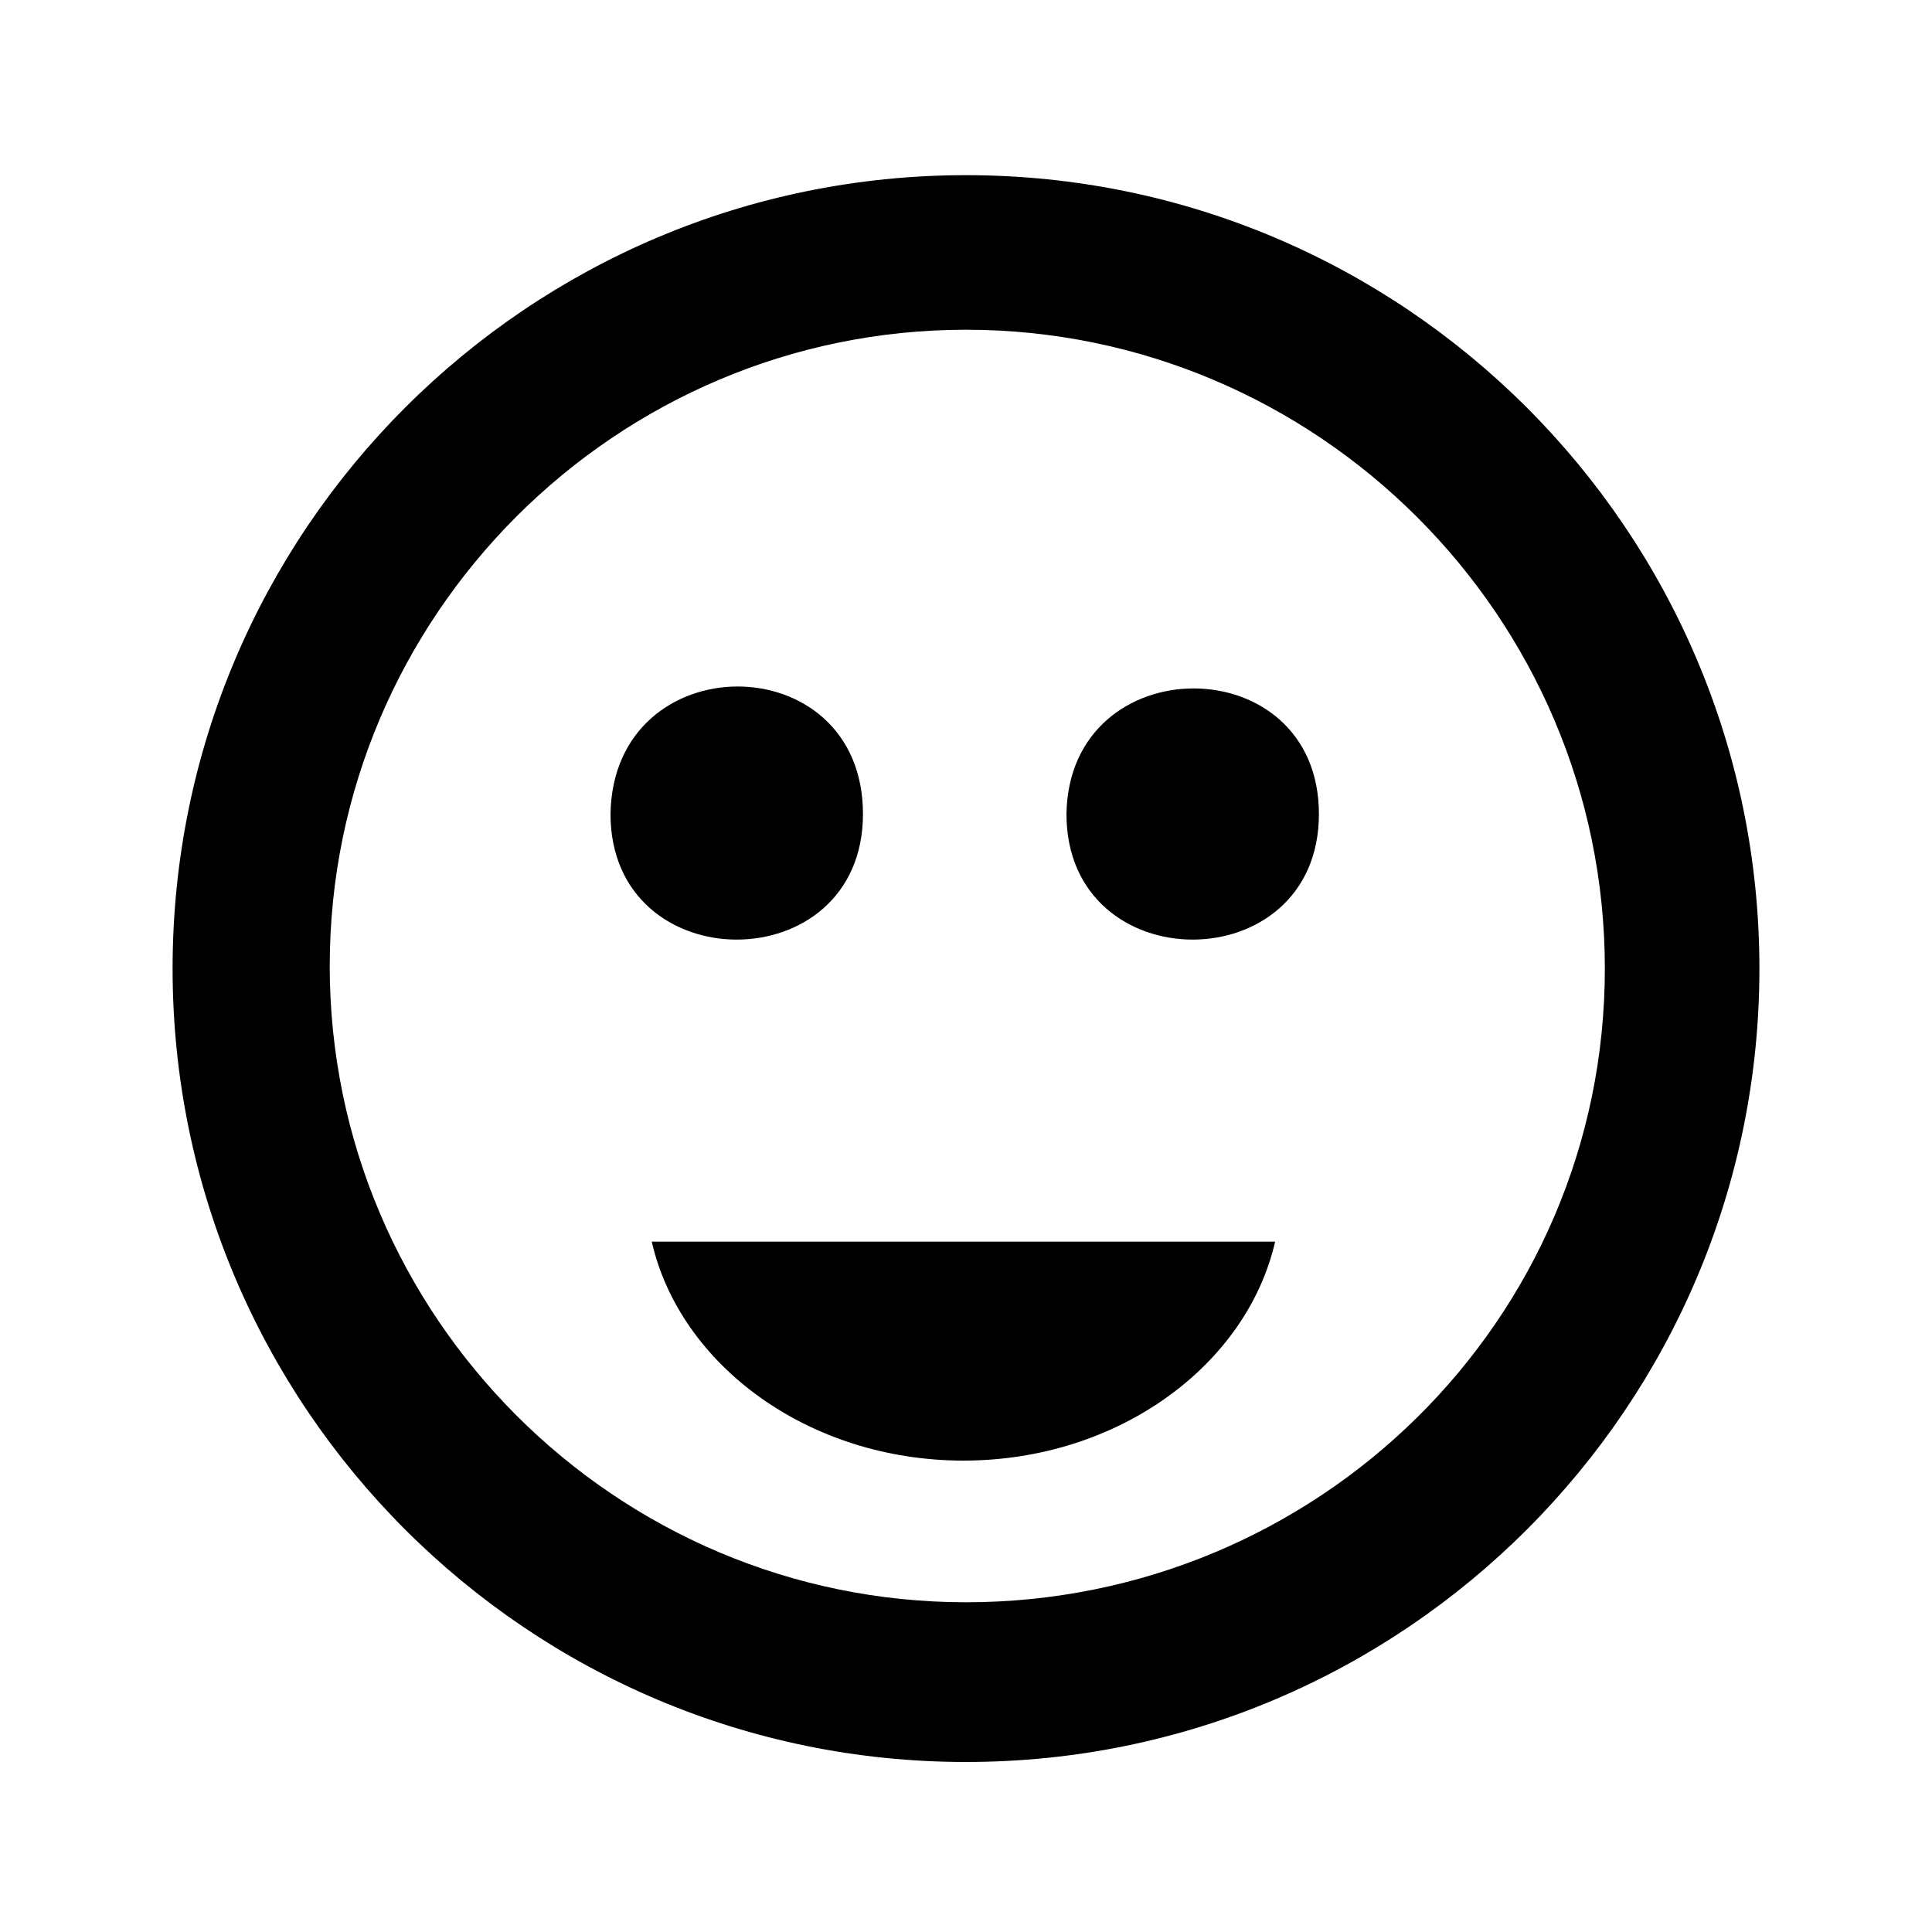
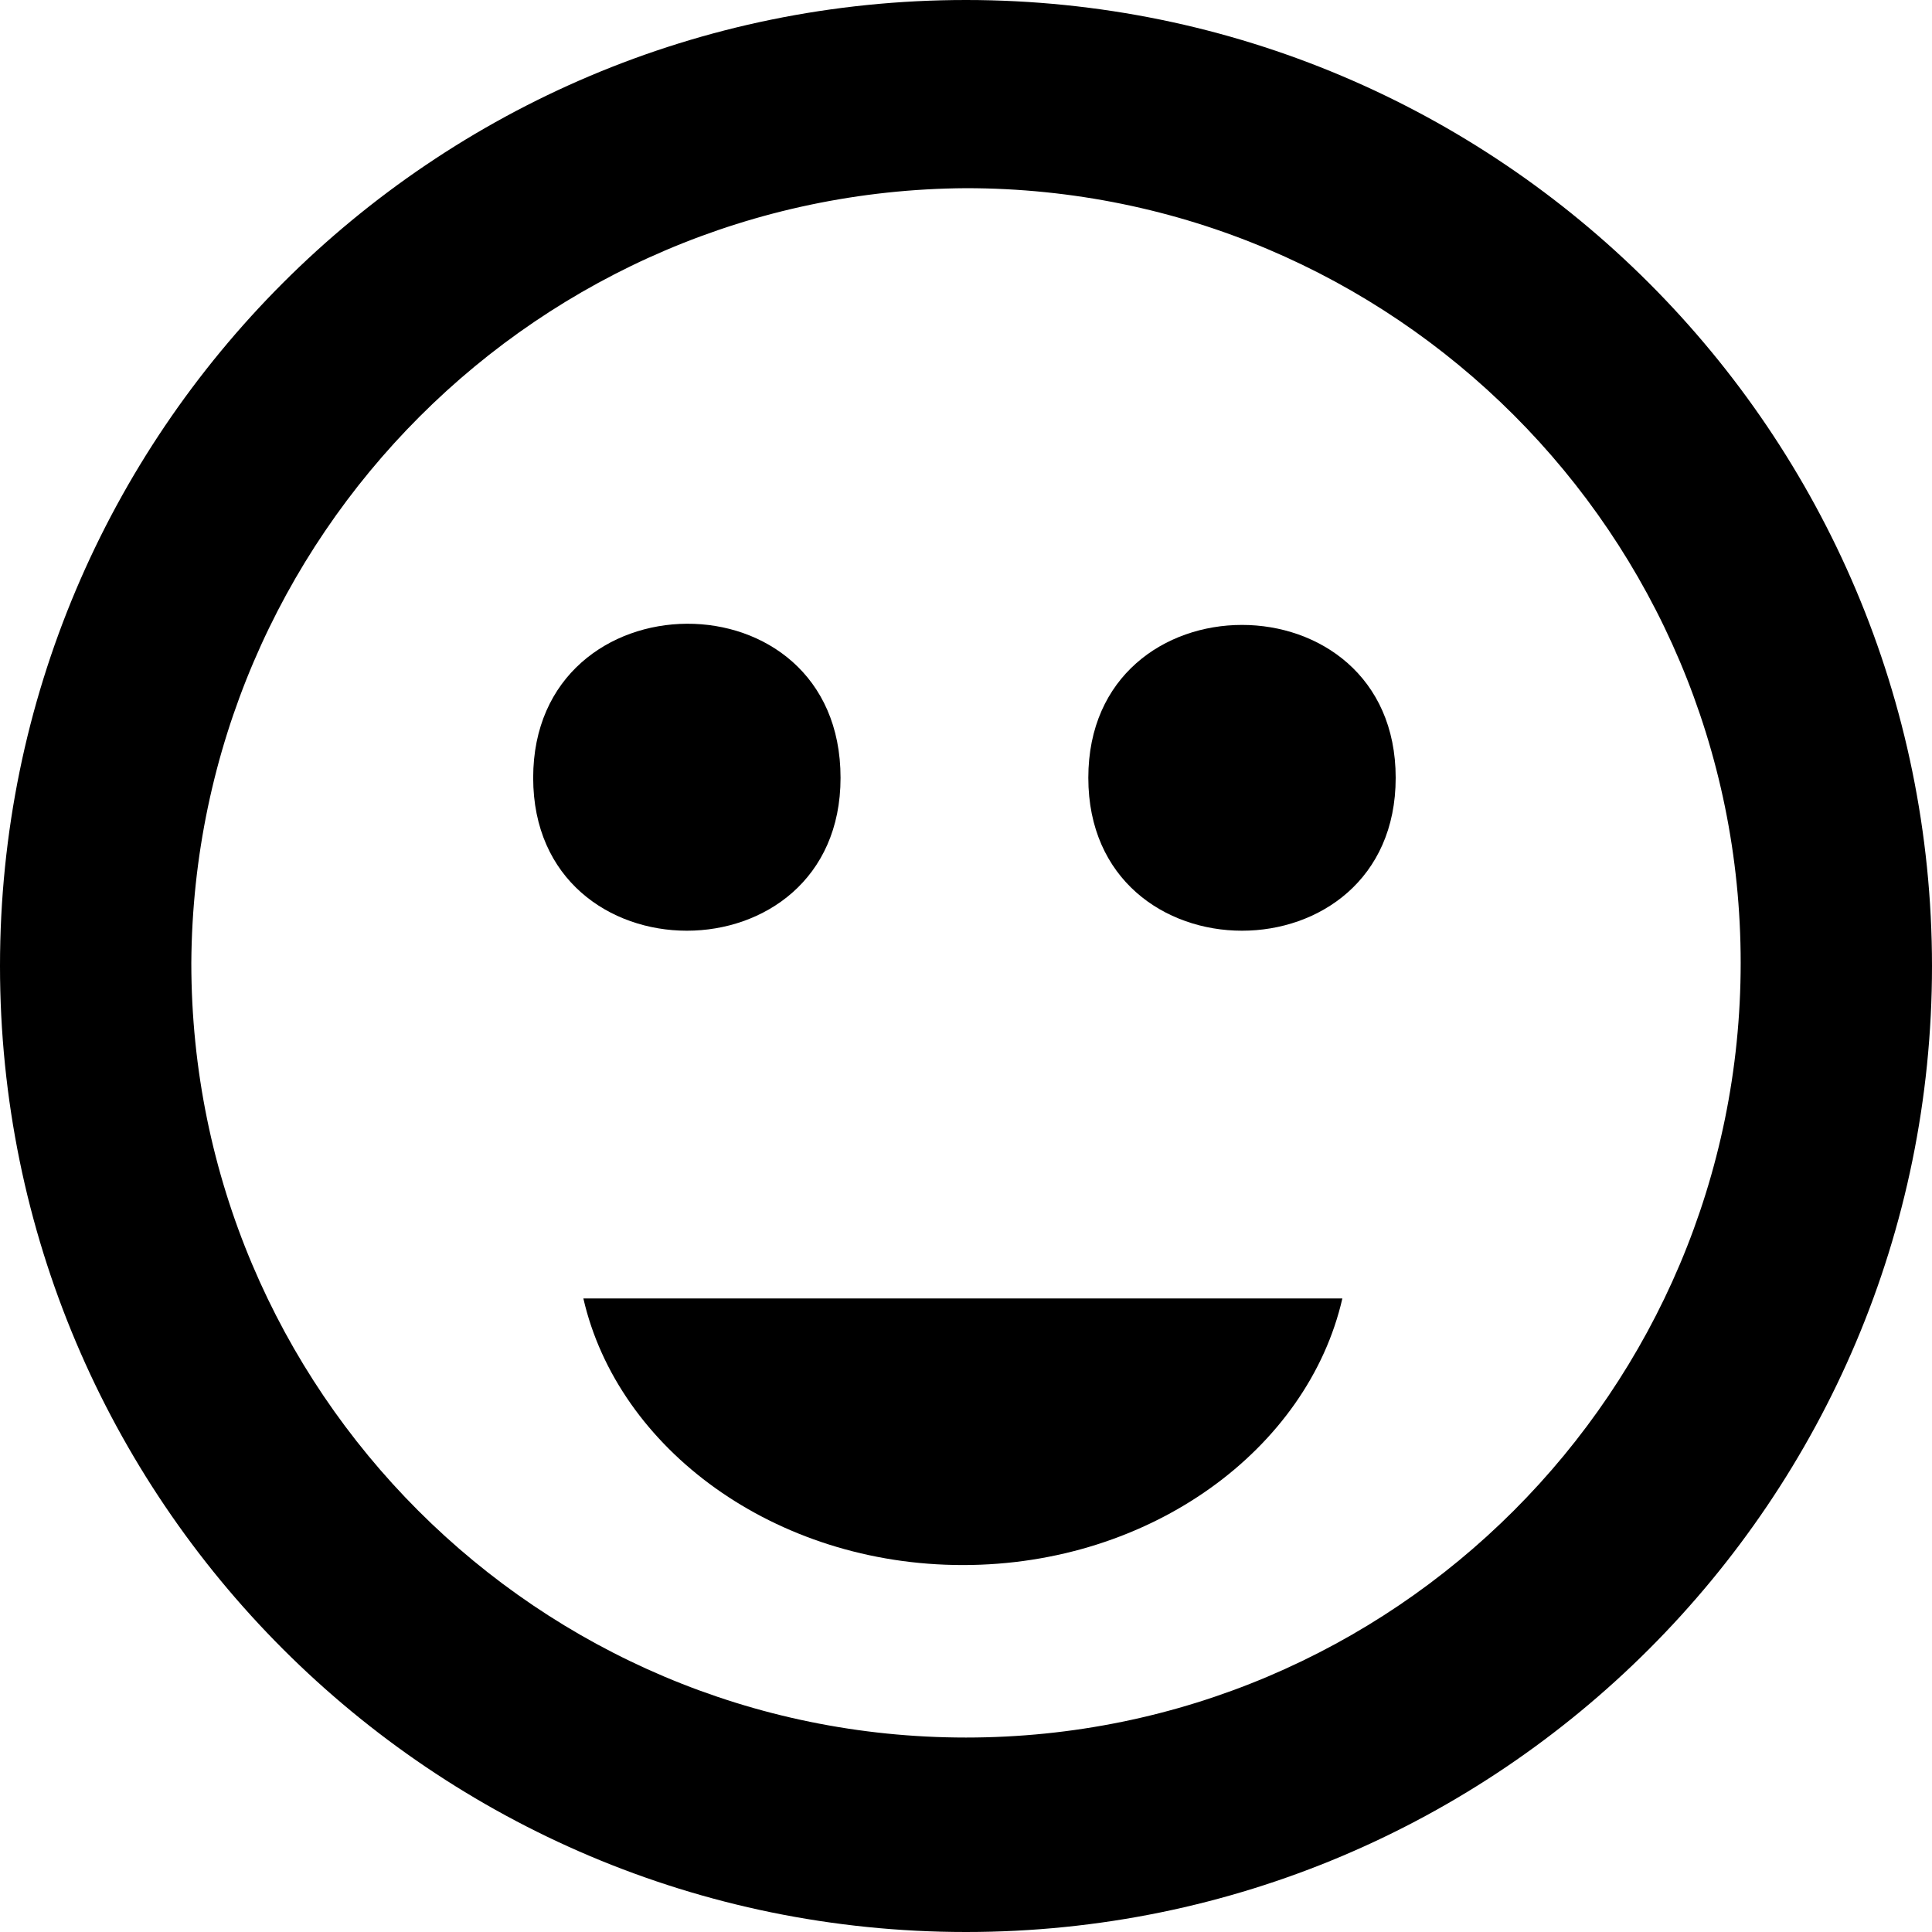
- <svg xmlns="http://www.w3.org/2000/svg" version="1.1" id="Calque_1" x="0px" y="0px" viewBox="0 0 75 75" style="enable-background:new 0 0 75 75;" xml:space="preserve">
-   <style type="text/css">
- 	.st0{fill-rule:evenodd;clip-rule:evenodd;}
- </style>
-   <g>
-     <path d="M37.5,6.8c-17,0-30.8,13.8-30.8,30.8s13.8,30.8,30.8,30.8s30.8-13.8,30.8-30.8S54.5,6.8,37.5,6.8z M37.5,12.8   c13.6,0,24.8,11.1,24.8,24.8S51.1,62.2,37.5,62.2S12.8,51.1,12.8,37.5S23.9,12.8,37.5,12.8" />
-     <path class="st0" d="M49.5,48.2c-1.1,4.8-6.1,8.5-12.1,8.5c-6,0-11-3.7-12.1-8.5" />
-     <path class="st0" d="M33.5,31.6c0,6.5-9.8,6.5-9.8,0C23.8,25,33.5,25,33.5,31.6" />
-     <path class="st0" d="M51.2,31.6c0,6.5-9.8,6.5-9.8,0C41.5,25.1,51.2,25.1,51.2,31.6" />
-   </g>
+ <svg xmlns="http://www.w3.org/2000/svg" viewBox="0 0 61.6 61.6">
+   <defs>
+     <style>.a{fill-rule:evenodd;}</style>
+   </defs>
+   <path d="M37.5,6.8A30.8,30.8,0,1,0,68.3,37.6,30.81,30.81,0,0,0,37.5,6.8Zm0,6A24.7,24.7,0,1,1,12.8,37.5,24.86,24.86,0,0,1,37.5,12.8" transform="translate(-6.7 -6.8)" />
+   <path class="a" d="M49.5,48.2c-1.1,4.8-6.1,8.5-12.1,8.5s-11-3.7-12.1-8.5" transform="translate(-6.7 -6.8)" />
+   <path class="a" d="M33.5,31.6c0,6.5-9.8,6.5-9.8,0s9.8-6.6,9.8,0" transform="translate(-6.7 -6.8)" />
+   <path class="a" d="M51.2,31.6c0,6.5-9.8,6.5-9.8,0s9.8-6.5,9.8,0" transform="translate(-6.7 -6.8)" />
</svg>
